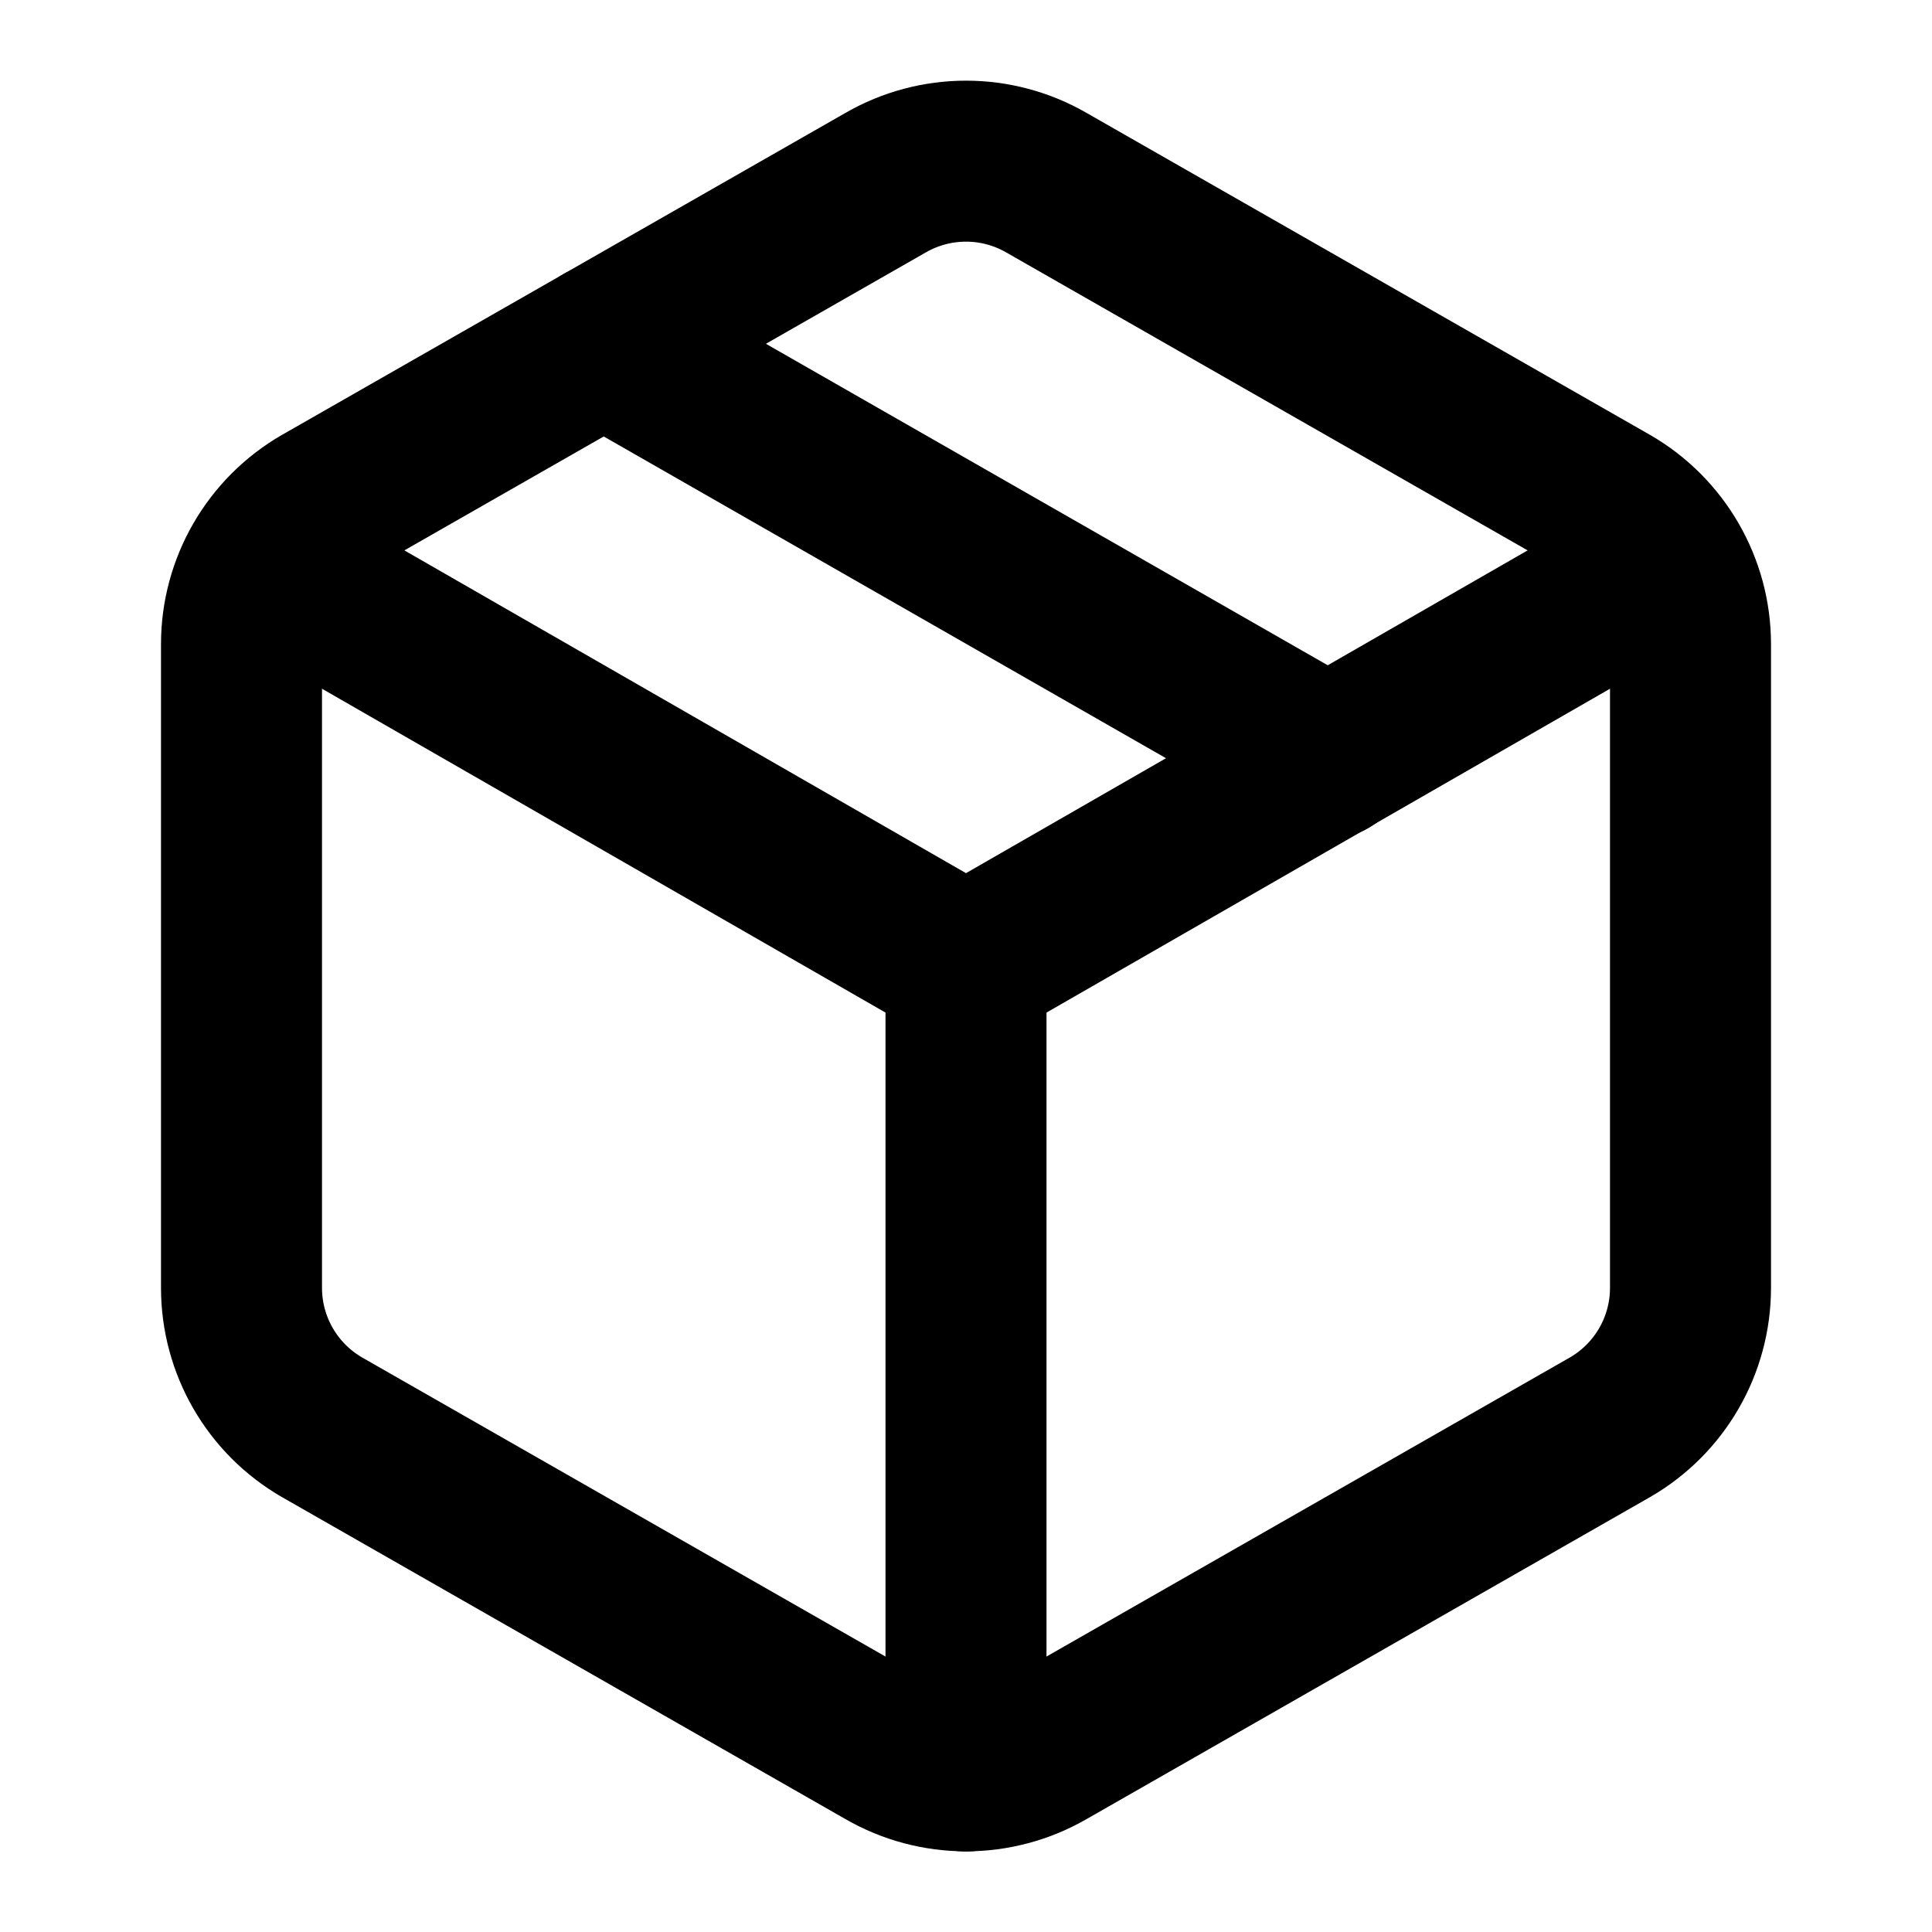
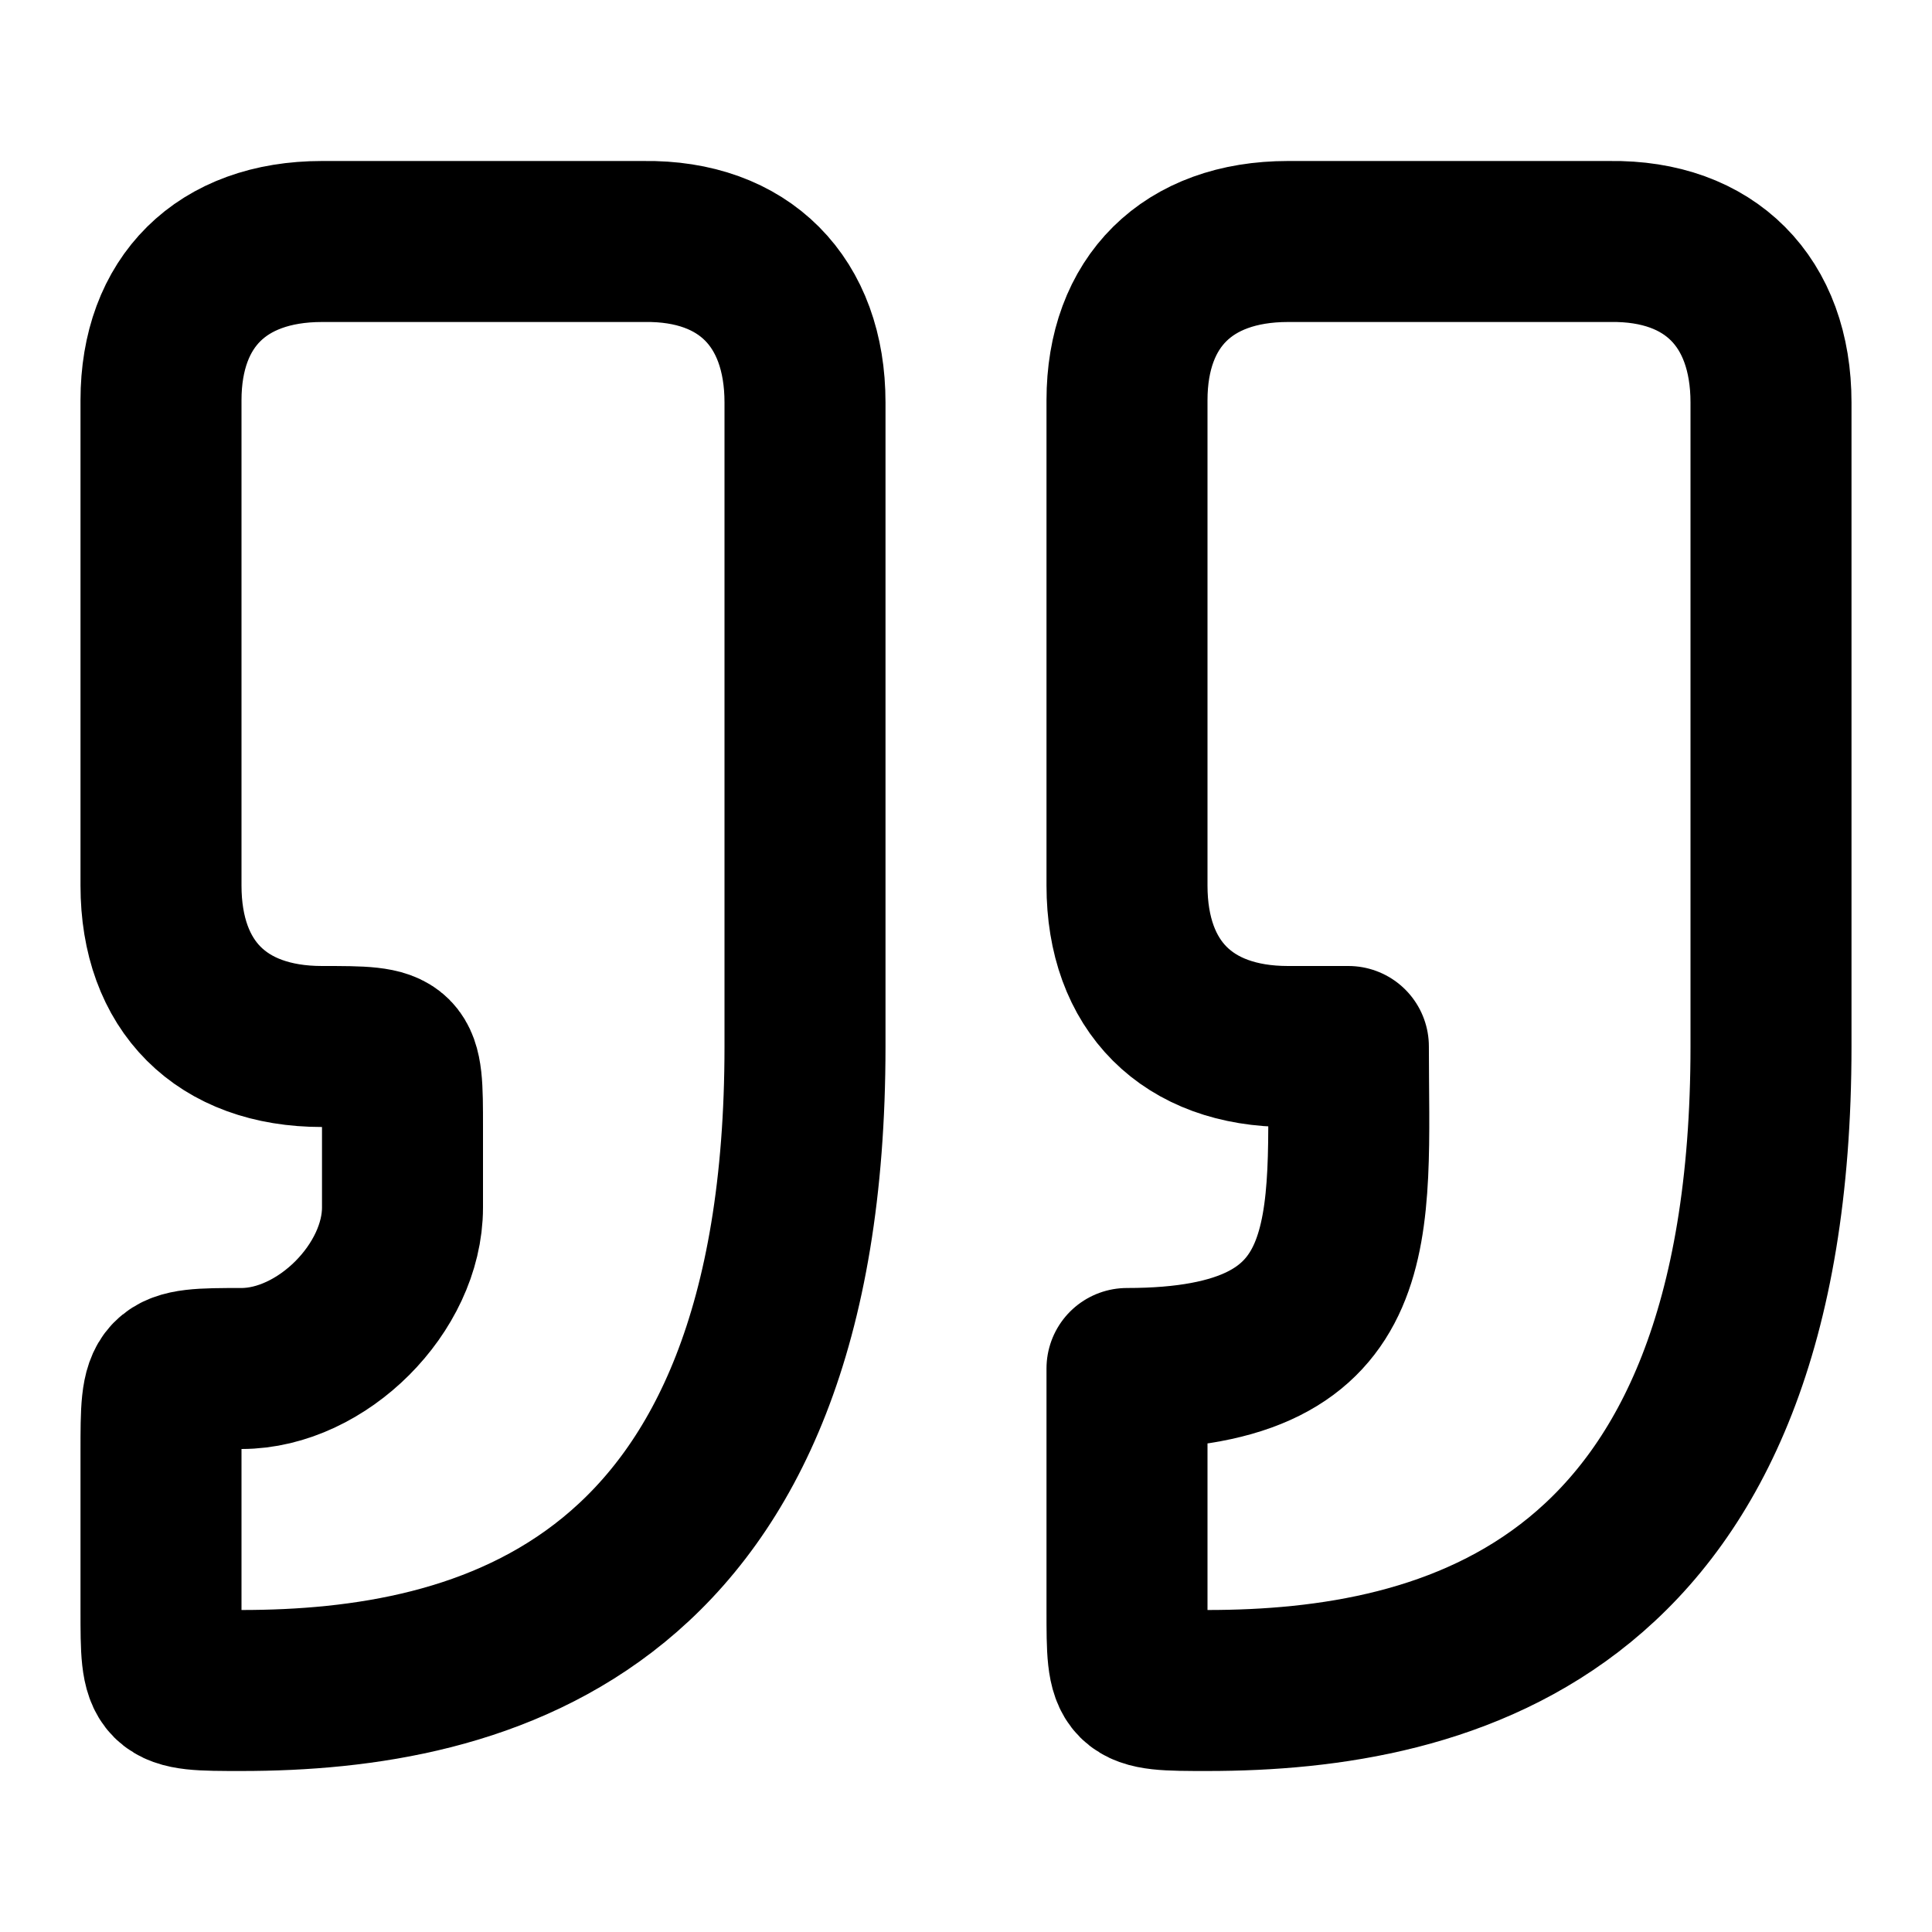
- <svg xmlns="http://www.w3.org/2000/svg" width="24" height="24" viewBox="0 0 24 24" fill="none" stroke="currentColor" stroke-width="2" stroke-linecap="round" stroke-linejoin="round" class="lucide lucide-package">
-   <path d="m7.5 4.27 9 5.15" />
-   <path d="M21 8a2 2 0 0 0-1-1.73l-7-4a2 2 0 0 0-2 0l-7 4A2 2 0 0 0 3 8v8a2 2 0 0 0 1 1.73l7 4a2 2 0 0 0 2 0l7-4A2 2 0 0 0 21 16Z" />
-   <path d="m3.3 7 8.7 5 8.7-5" />
-   <path d="M12 22V12" />
+ <svg xmlns="http://www.w3.org/2000/svg" width="24" height="24" viewBox="0 0 24 24" fill="none" stroke="currentColor" stroke-width="2" stroke-linecap="round" stroke-linejoin="round" class="lucide lucide-quote">
+   <path d="M3 21c3 0 7-1 7-8V5c0-1.25-.756-2.017-2-2H4c-1.25 0-2 .75-2 1.972V11c0 1.25.75 2 2 2 1 0 1 0 1 1v1c0 1-1 2-2 2s-1 .008-1 1.031V20c0 1 0 1 1 1z" />
+   <path d="M15 21c3 0 7-1 7-8V5c0-1.25-.757-2.017-2-2h-4c-1.25 0-2 .75-2 1.972V11c0 1.25.75 2 2 2h.75c0 2.25.25 4-2.75 4v3c0 1 0 1 1 1z" />
</svg>
